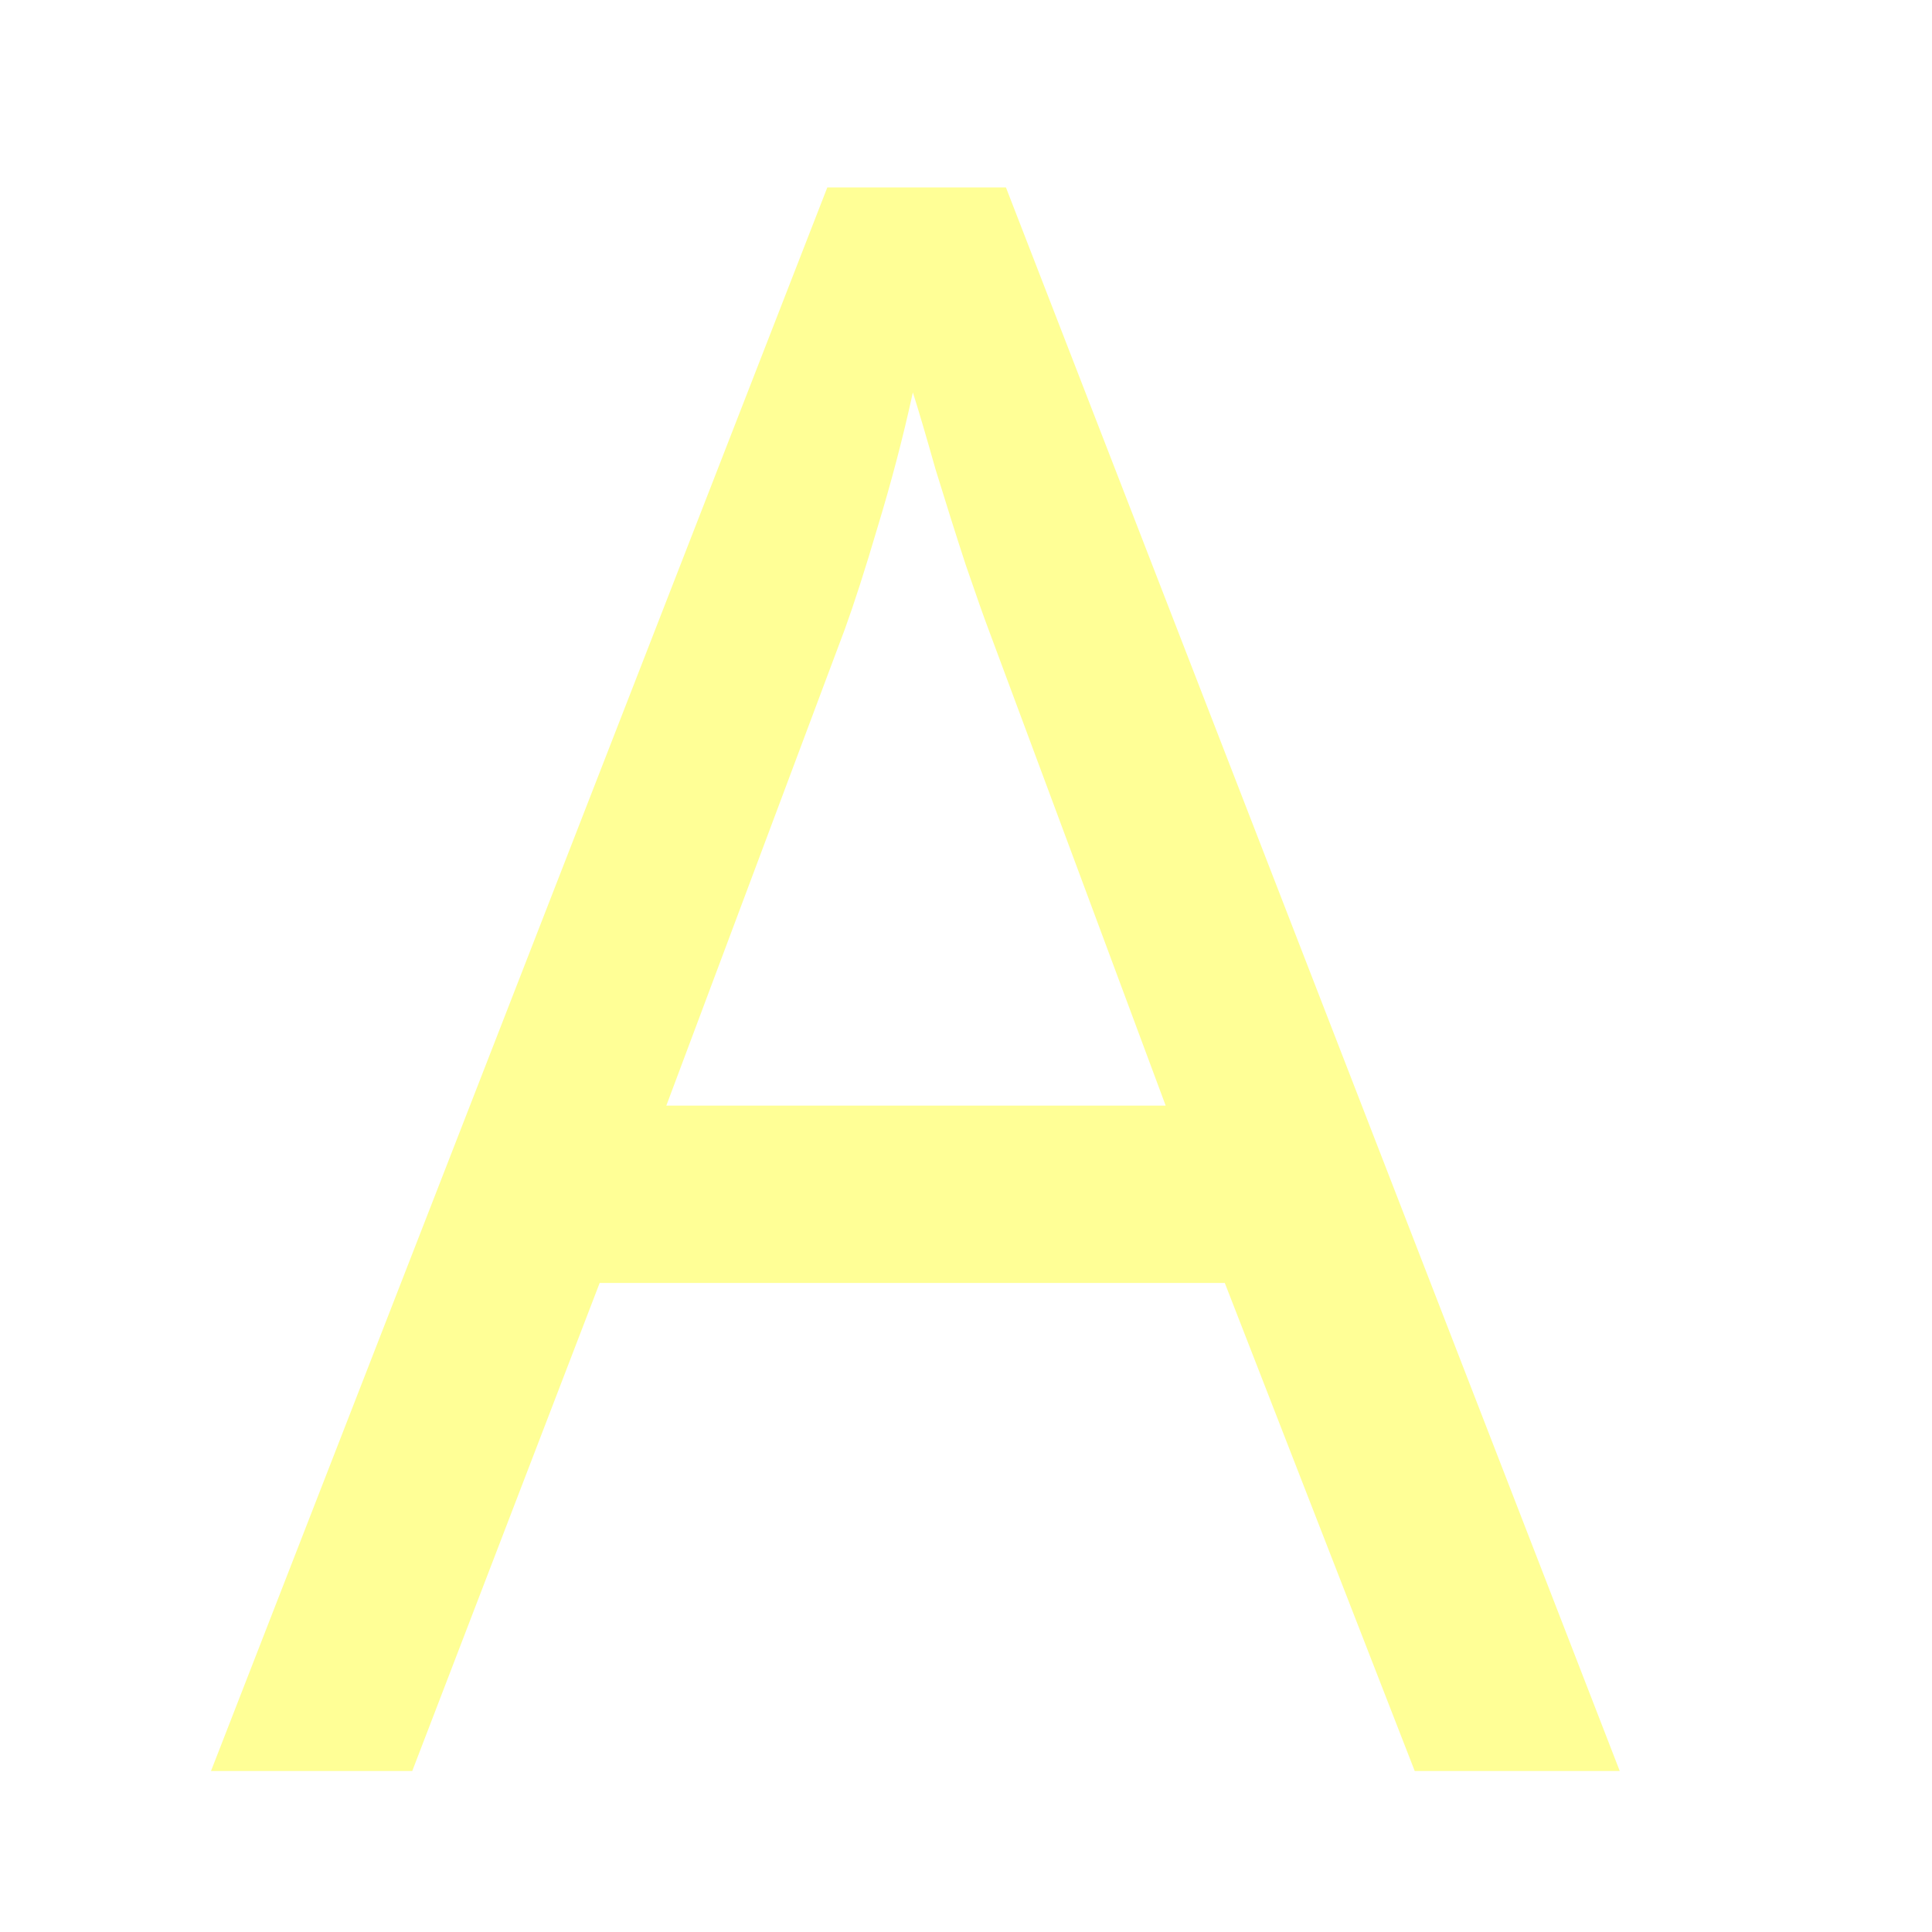
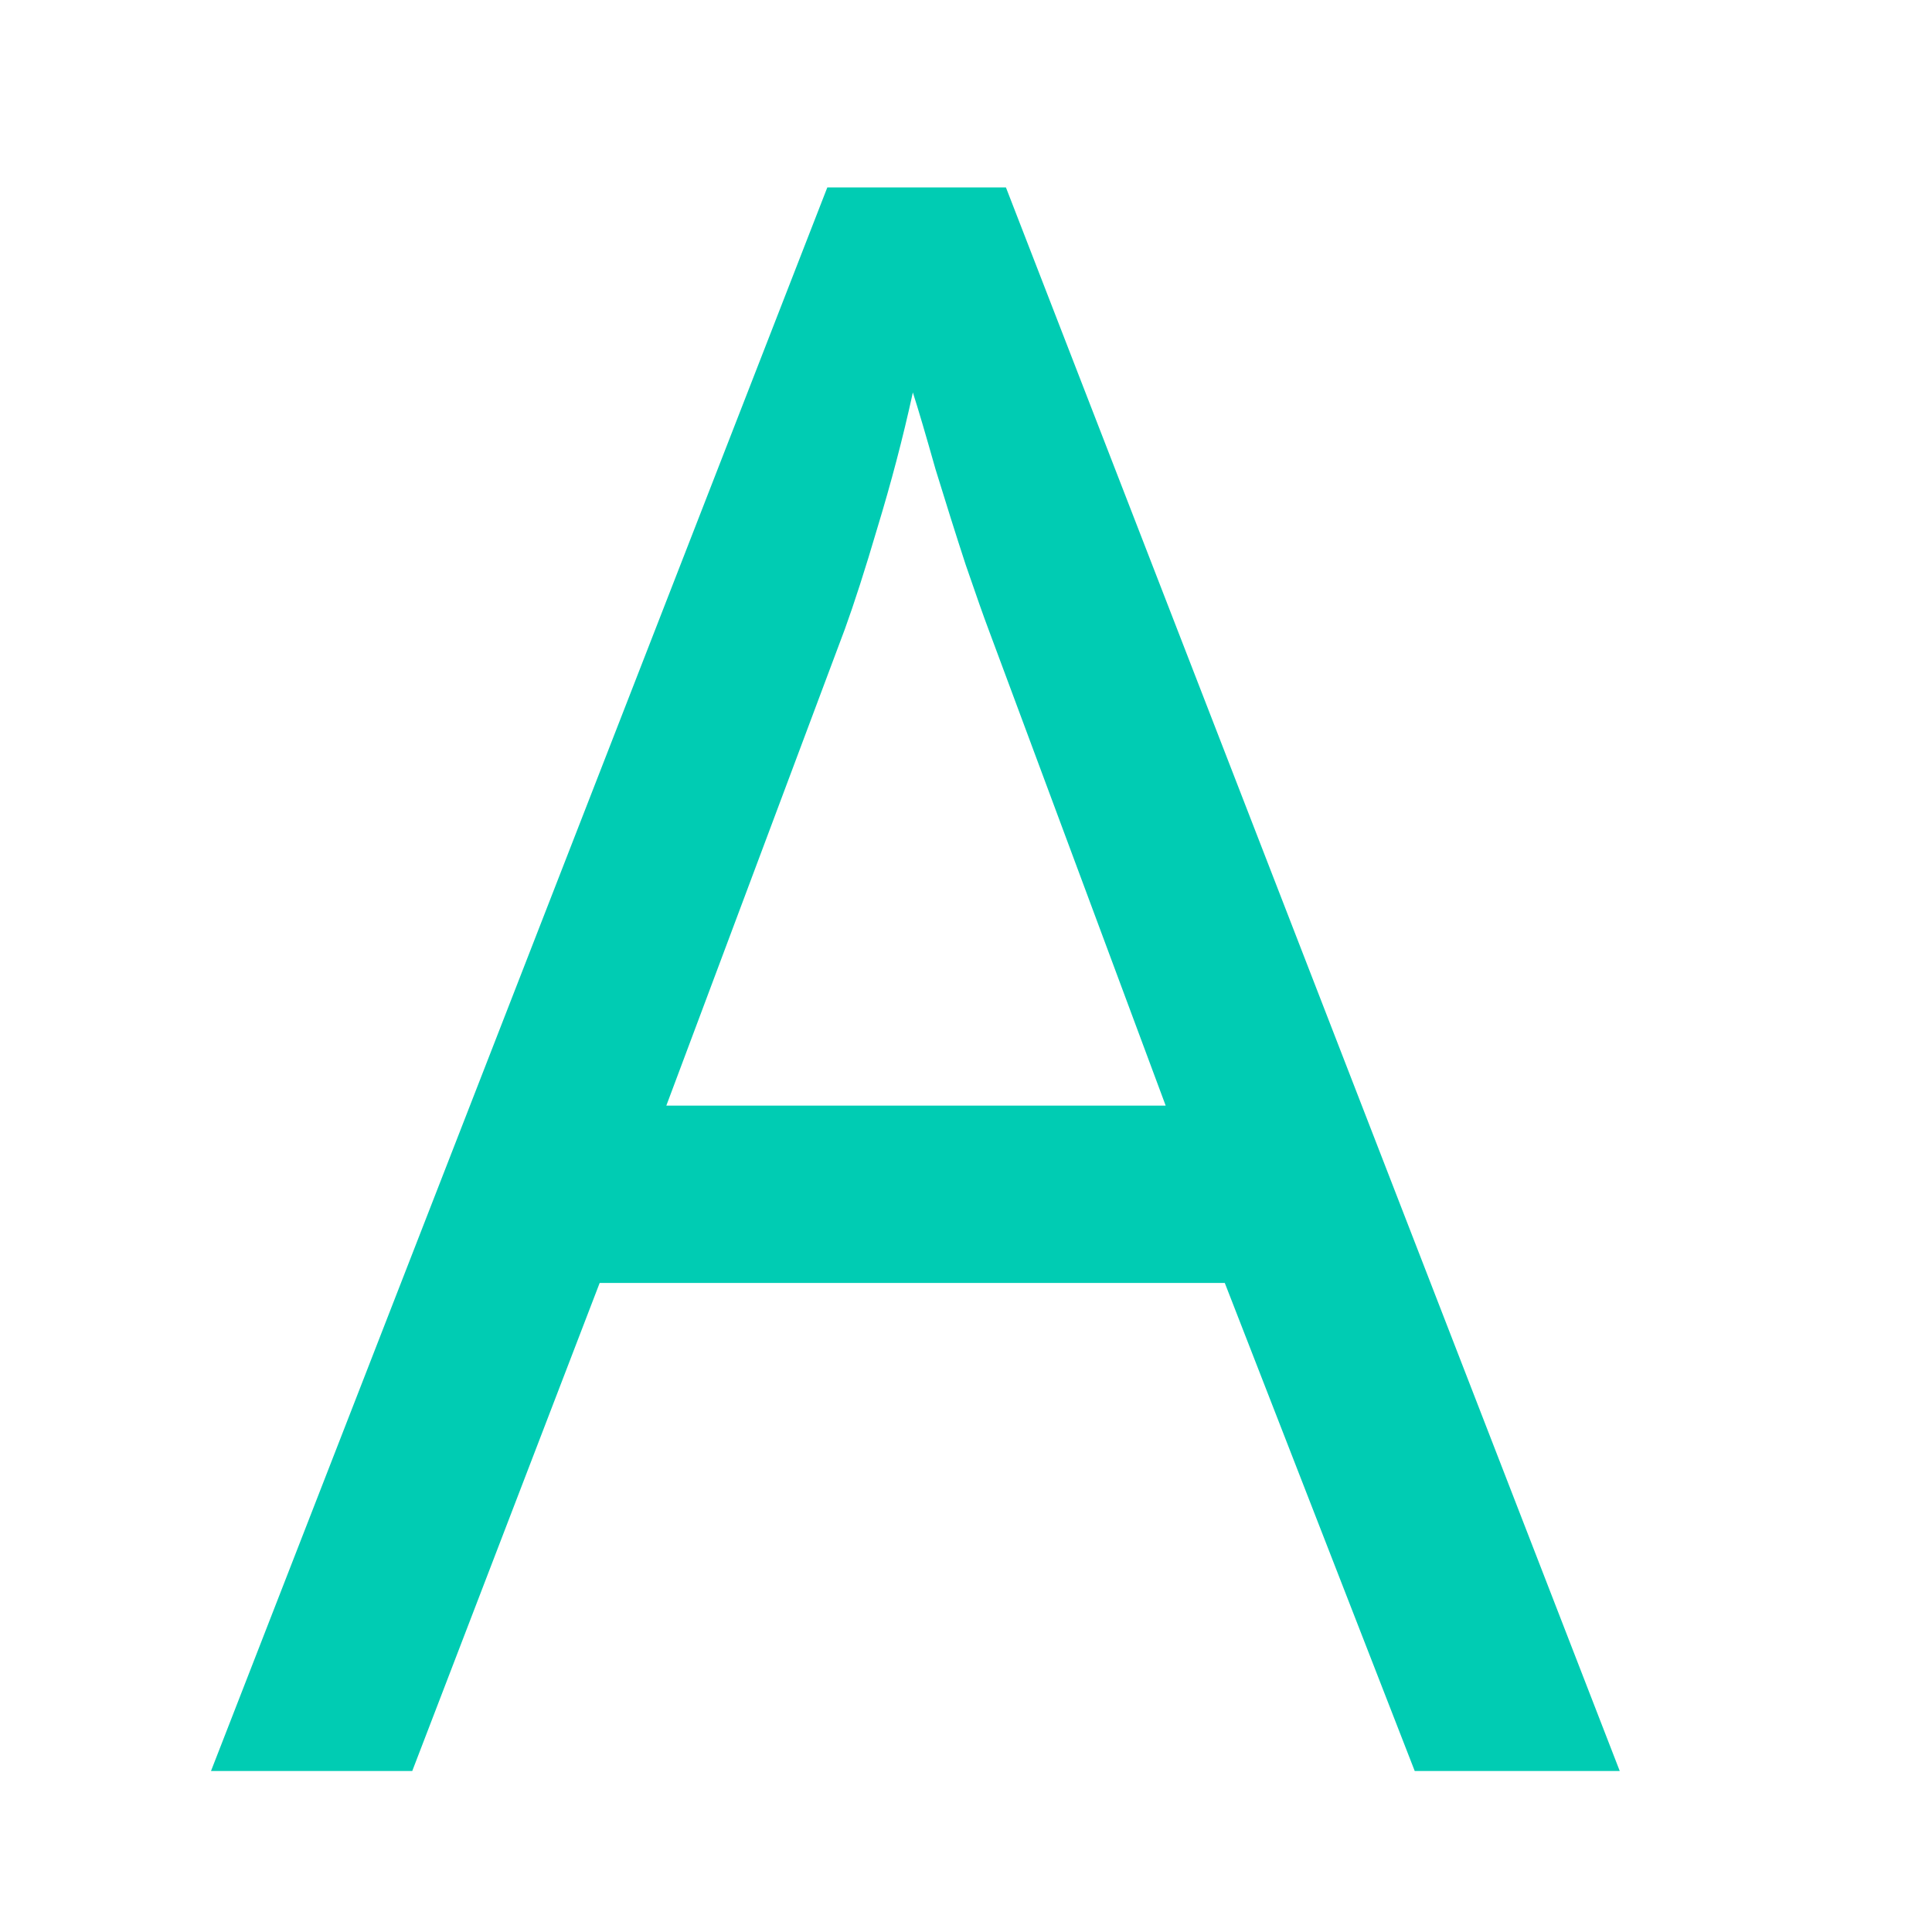
<svg xmlns="http://www.w3.org/2000/svg" fill="#00eed1" height="24" viewBox="0 0 24 24" width="24" version="1.1" id="svg6">
  <defs id="defs10" />
  <path d="M0 0h24v24H0z" fill="none" id="path2" />
-   <text xml:space="preserve" style="font-style:normal;font-weight:normal;font-size:27.435px;line-height:1.25;font-family:sans-serif;letter-spacing:0px;word-spacing:0px;fill:#ffff96;fill-opacity:1;stroke:none;stroke-width:1.715;" x="2.623" y="22" id="text4491">
-     <tspan id="tspan4489" x="2.623" y="22" style="stroke-width:1.715;fill:#ffff96;fill-opacity:1;">A</tspan>
+   <text xml:space="preserve" style="font-style:normal;font-weight:normal;font-size:27.435px;line-height:1.25;font-family:sans-serif;letter-spacing:0px;word-spacing:0px;fill:#00ccb3;fill-opacity:1;stroke:none;stroke-width:1.715;" x="2.623" y="22" id="text4491">
+     <tspan id="tspan4489" x="2.623" y="22" style="stroke-width:1.715;fill:#00ccb3;fill-opacity:1;">A</tspan>
  </text>
</svg>
